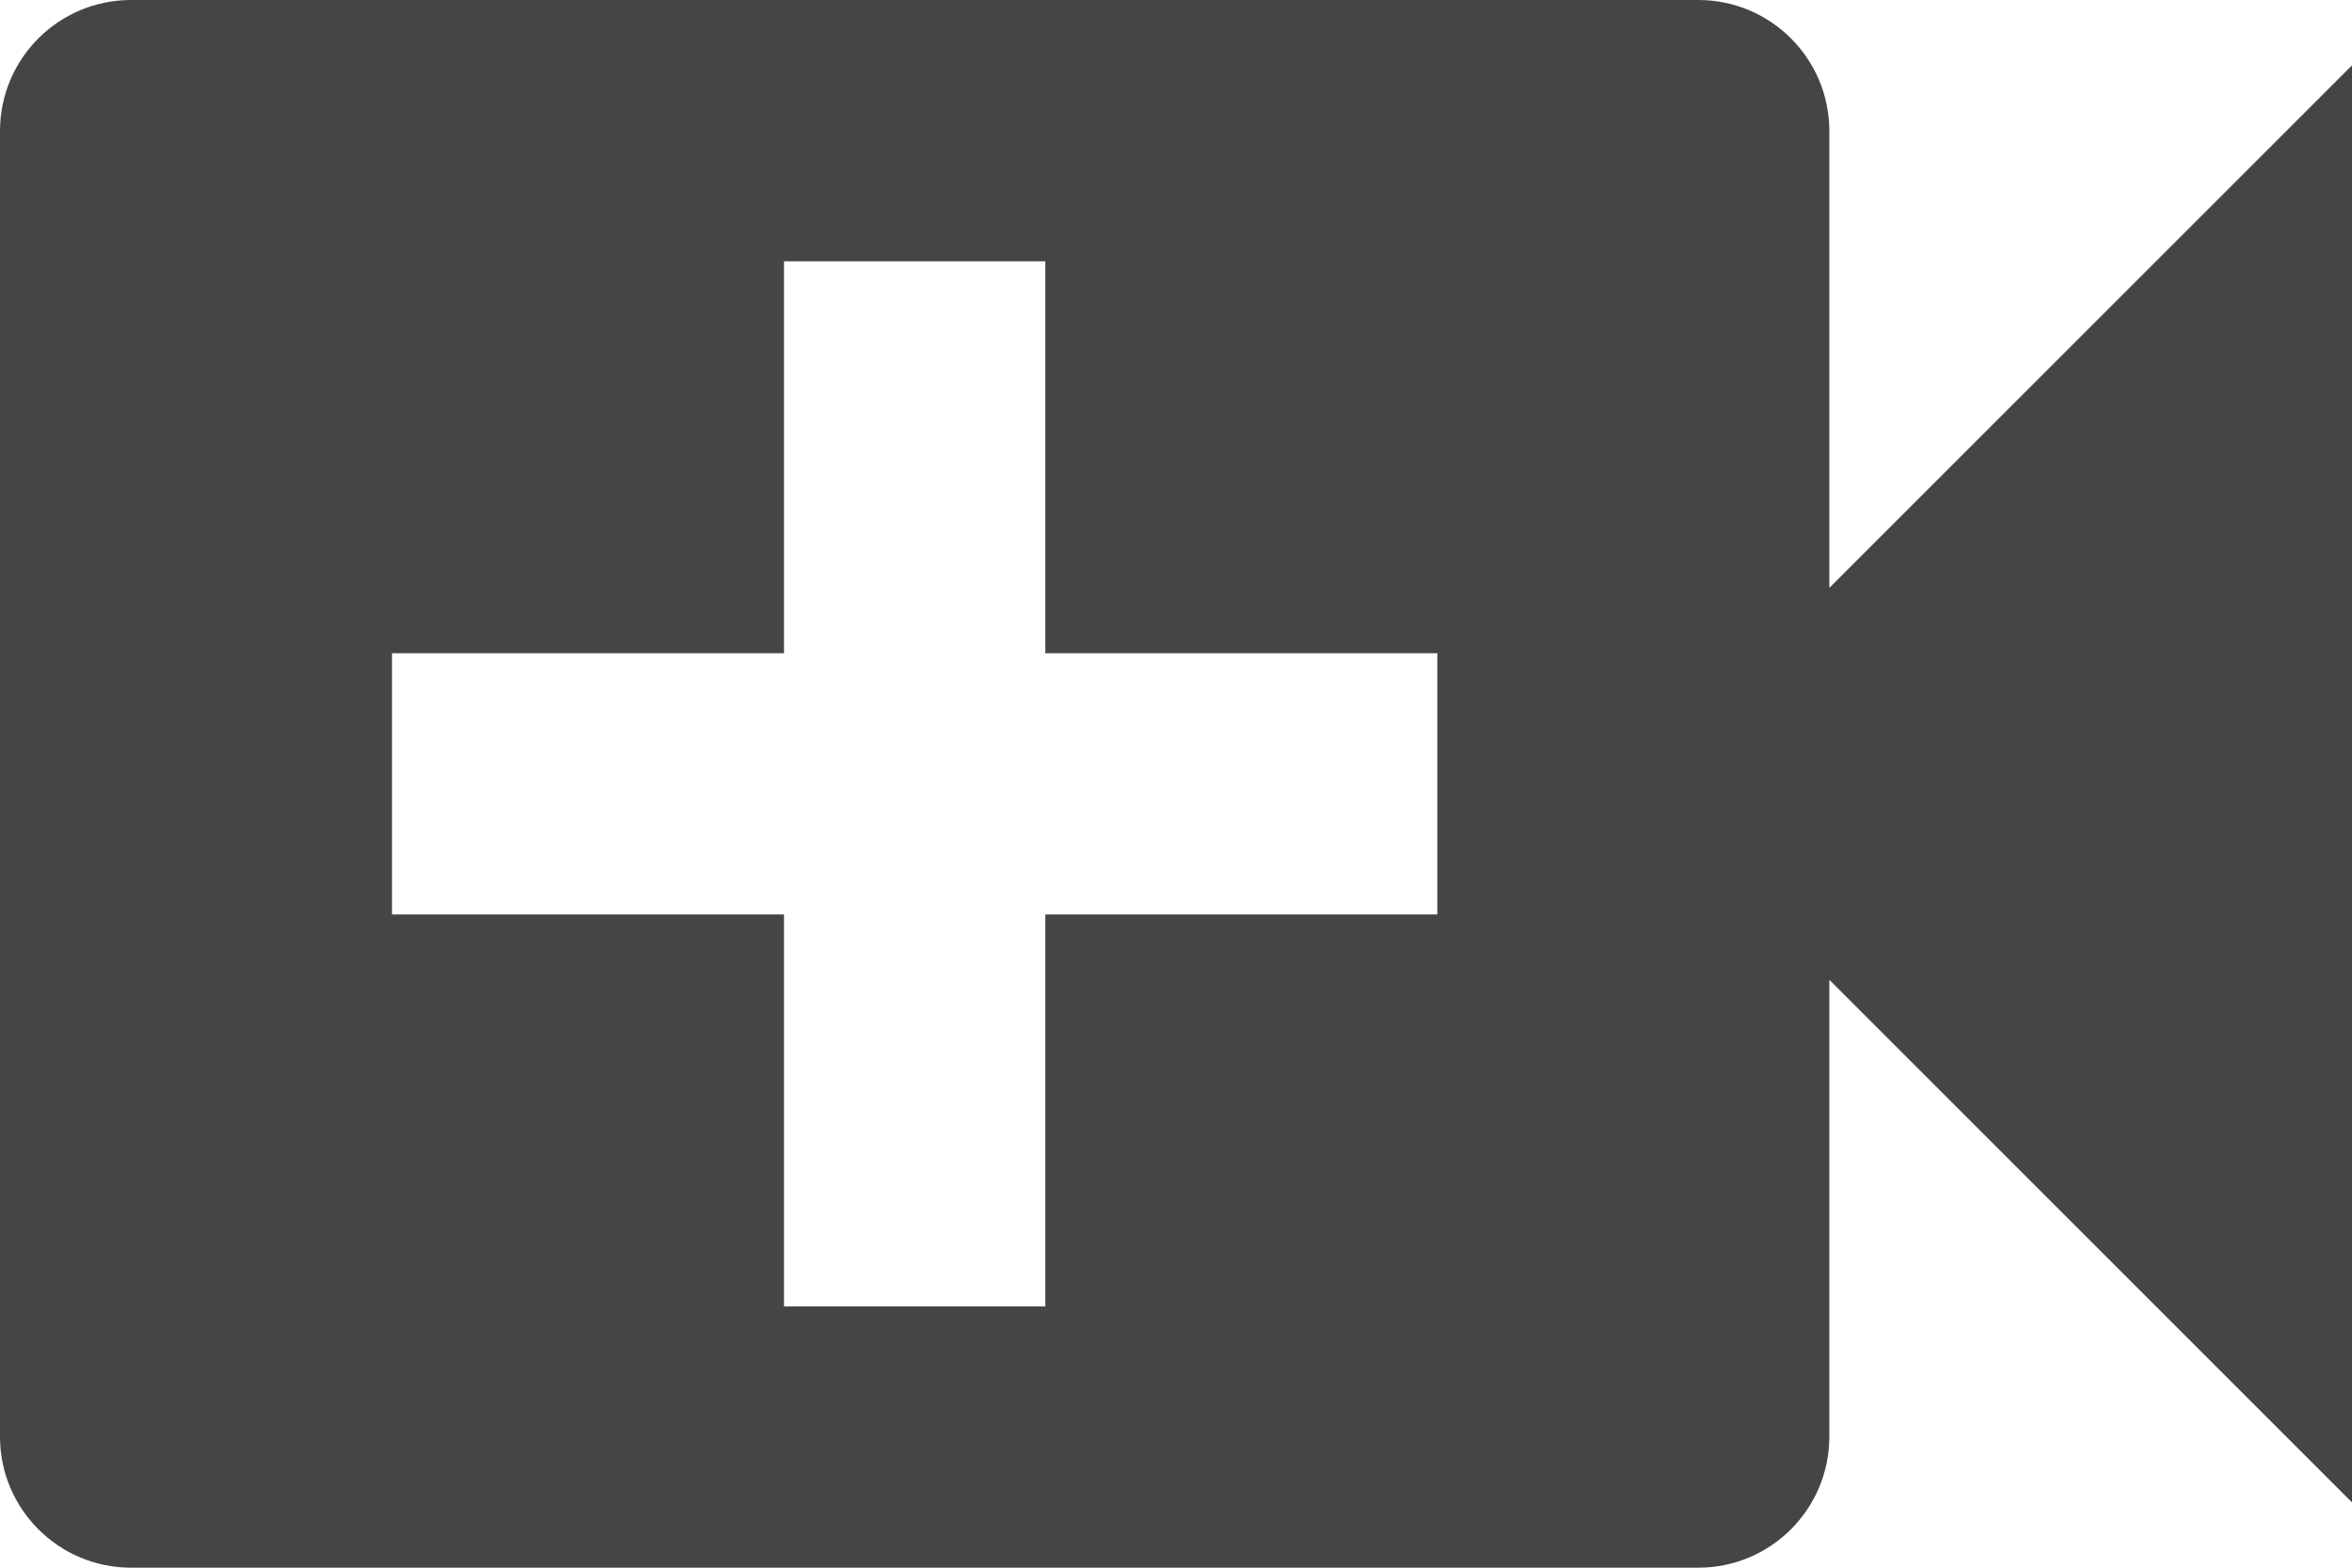
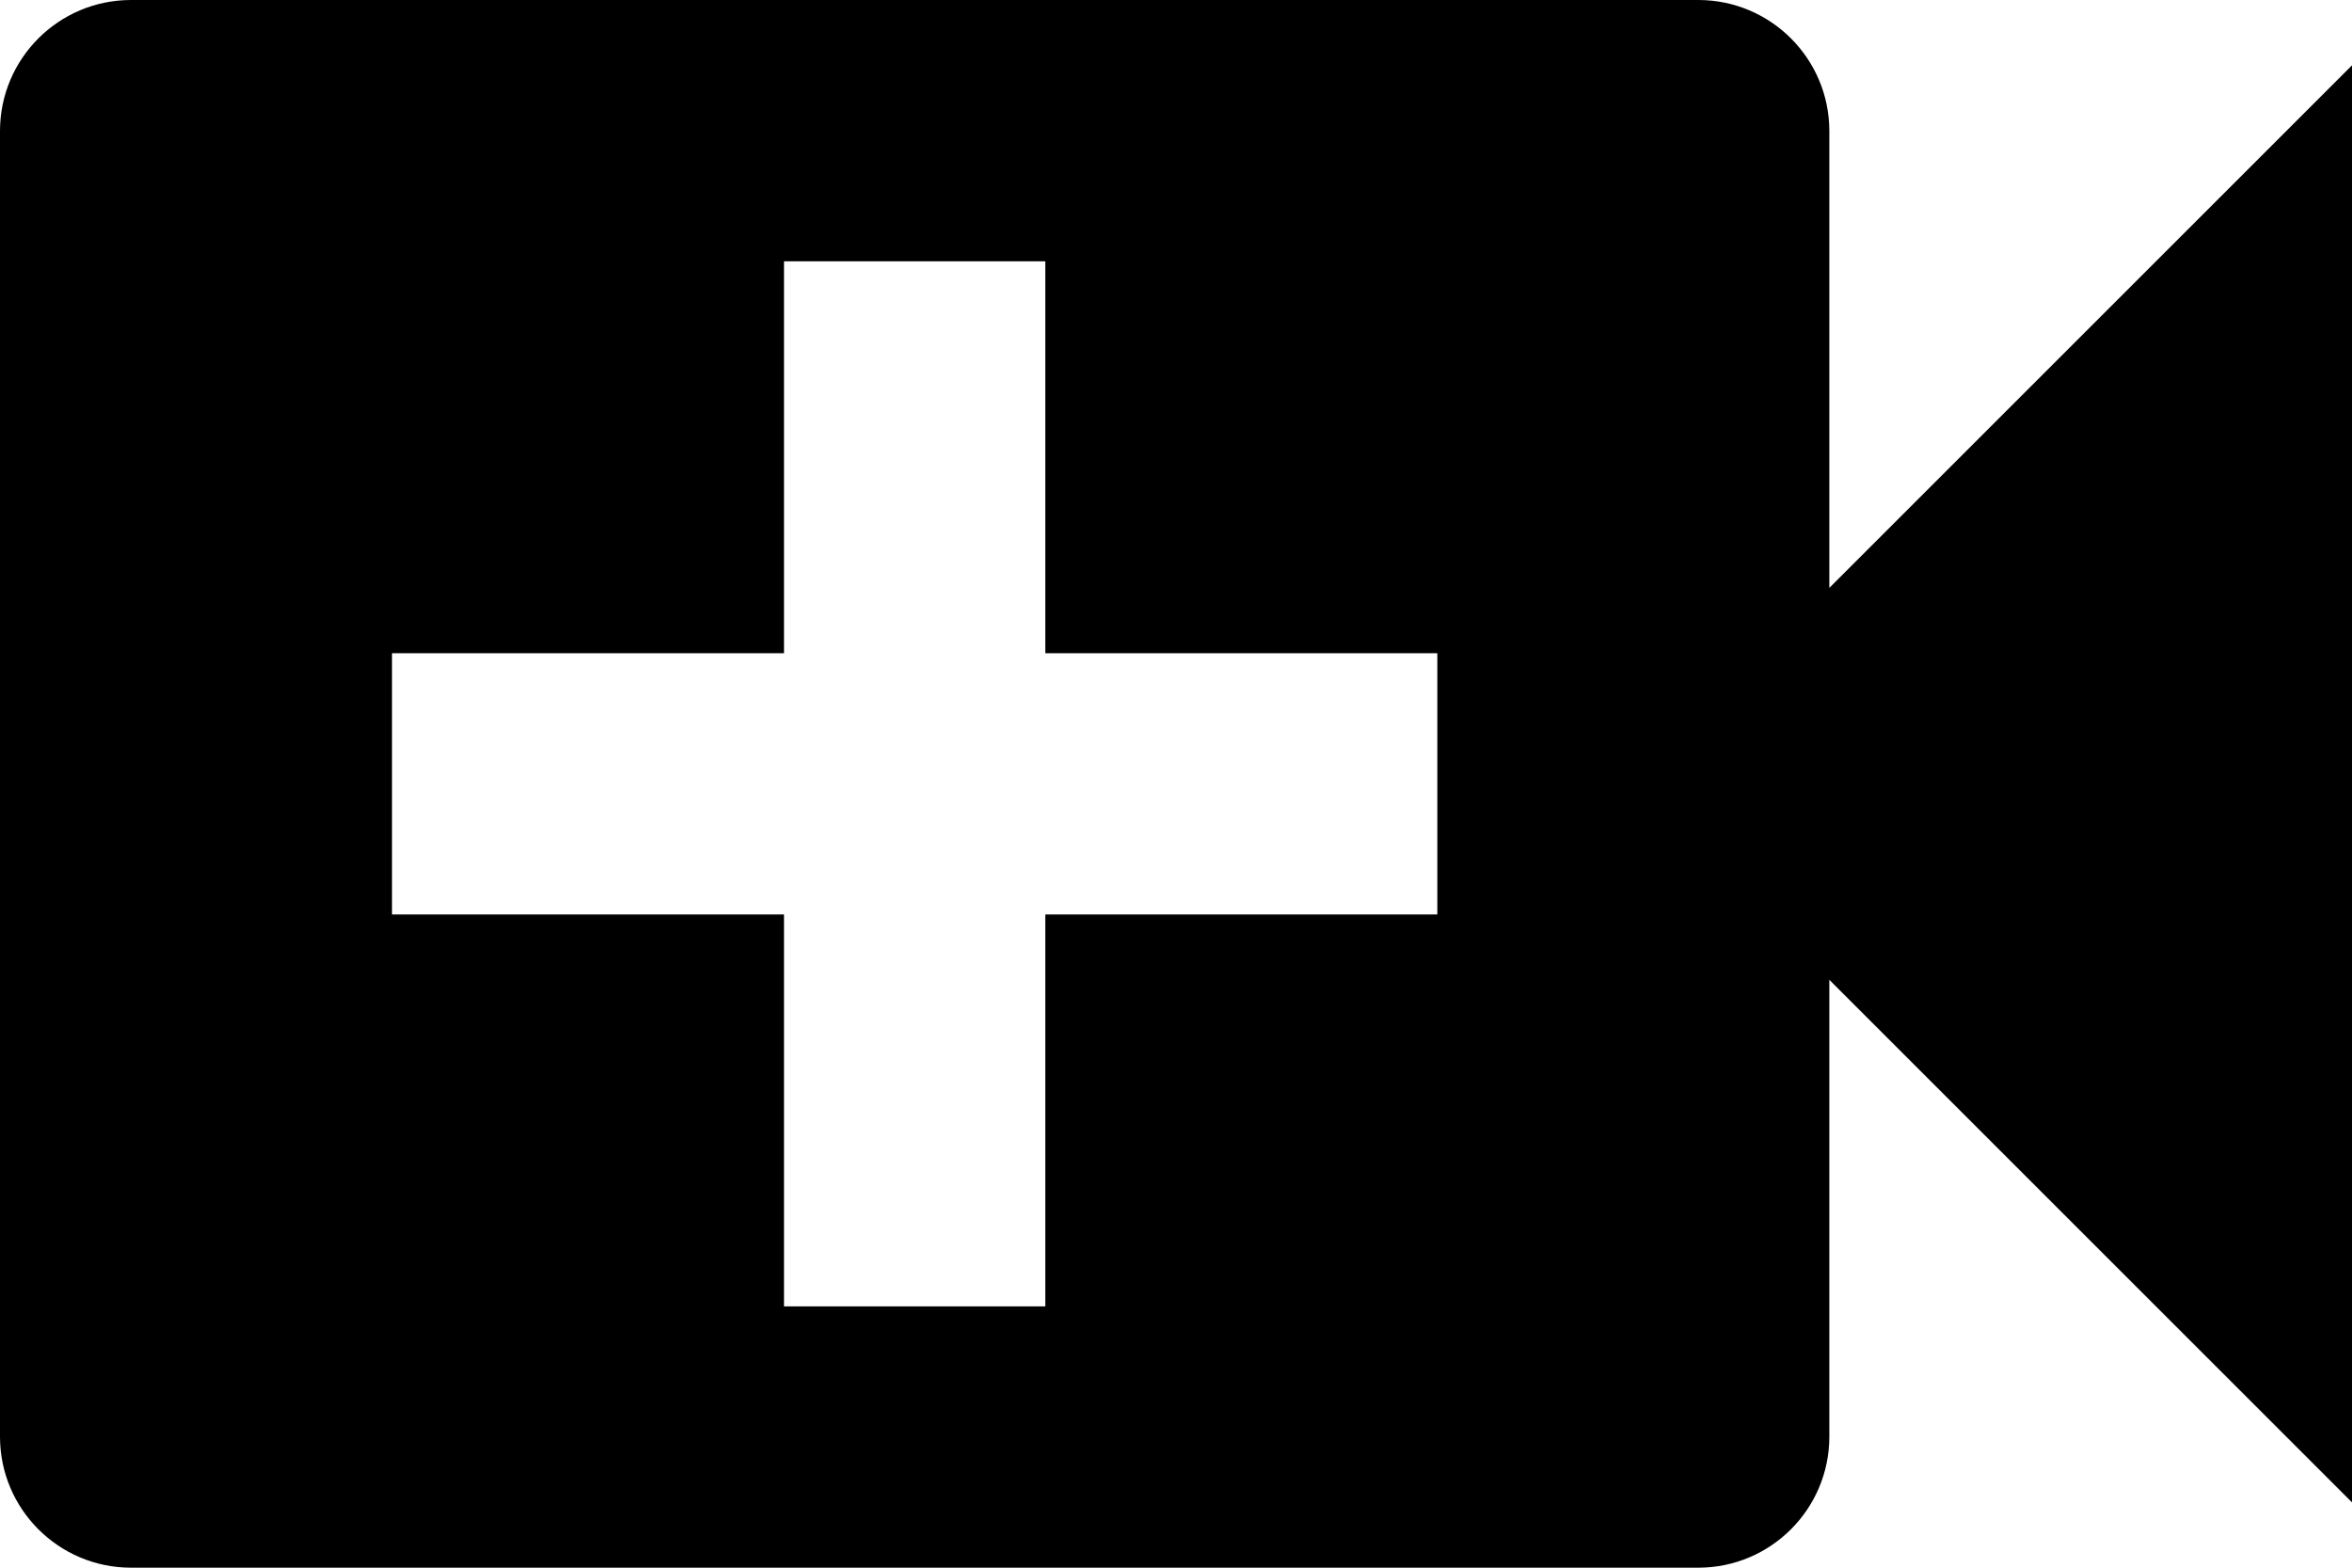
<svg xmlns="http://www.w3.org/2000/svg" width="36" height="24" viewBox="0 0 36 24">
  <defs>
-     <style>.a{fill:#444546;}</style>
+     
  </defs>
  <path class="a" d="M32.5,18V11a2.006,2.006,0,0,0-2-2H6.5a2.006,2.006,0,0,0-2,2V31a2.006,2.006,0,0,0,2,2h24a2.006,2.006,0,0,0,2-2V24l8,8V10Zm-6,5h-6v6h-4V23h-6V19h6V13h4v6h6Z" transform="translate(-4.5 -9)" />
</svg>
